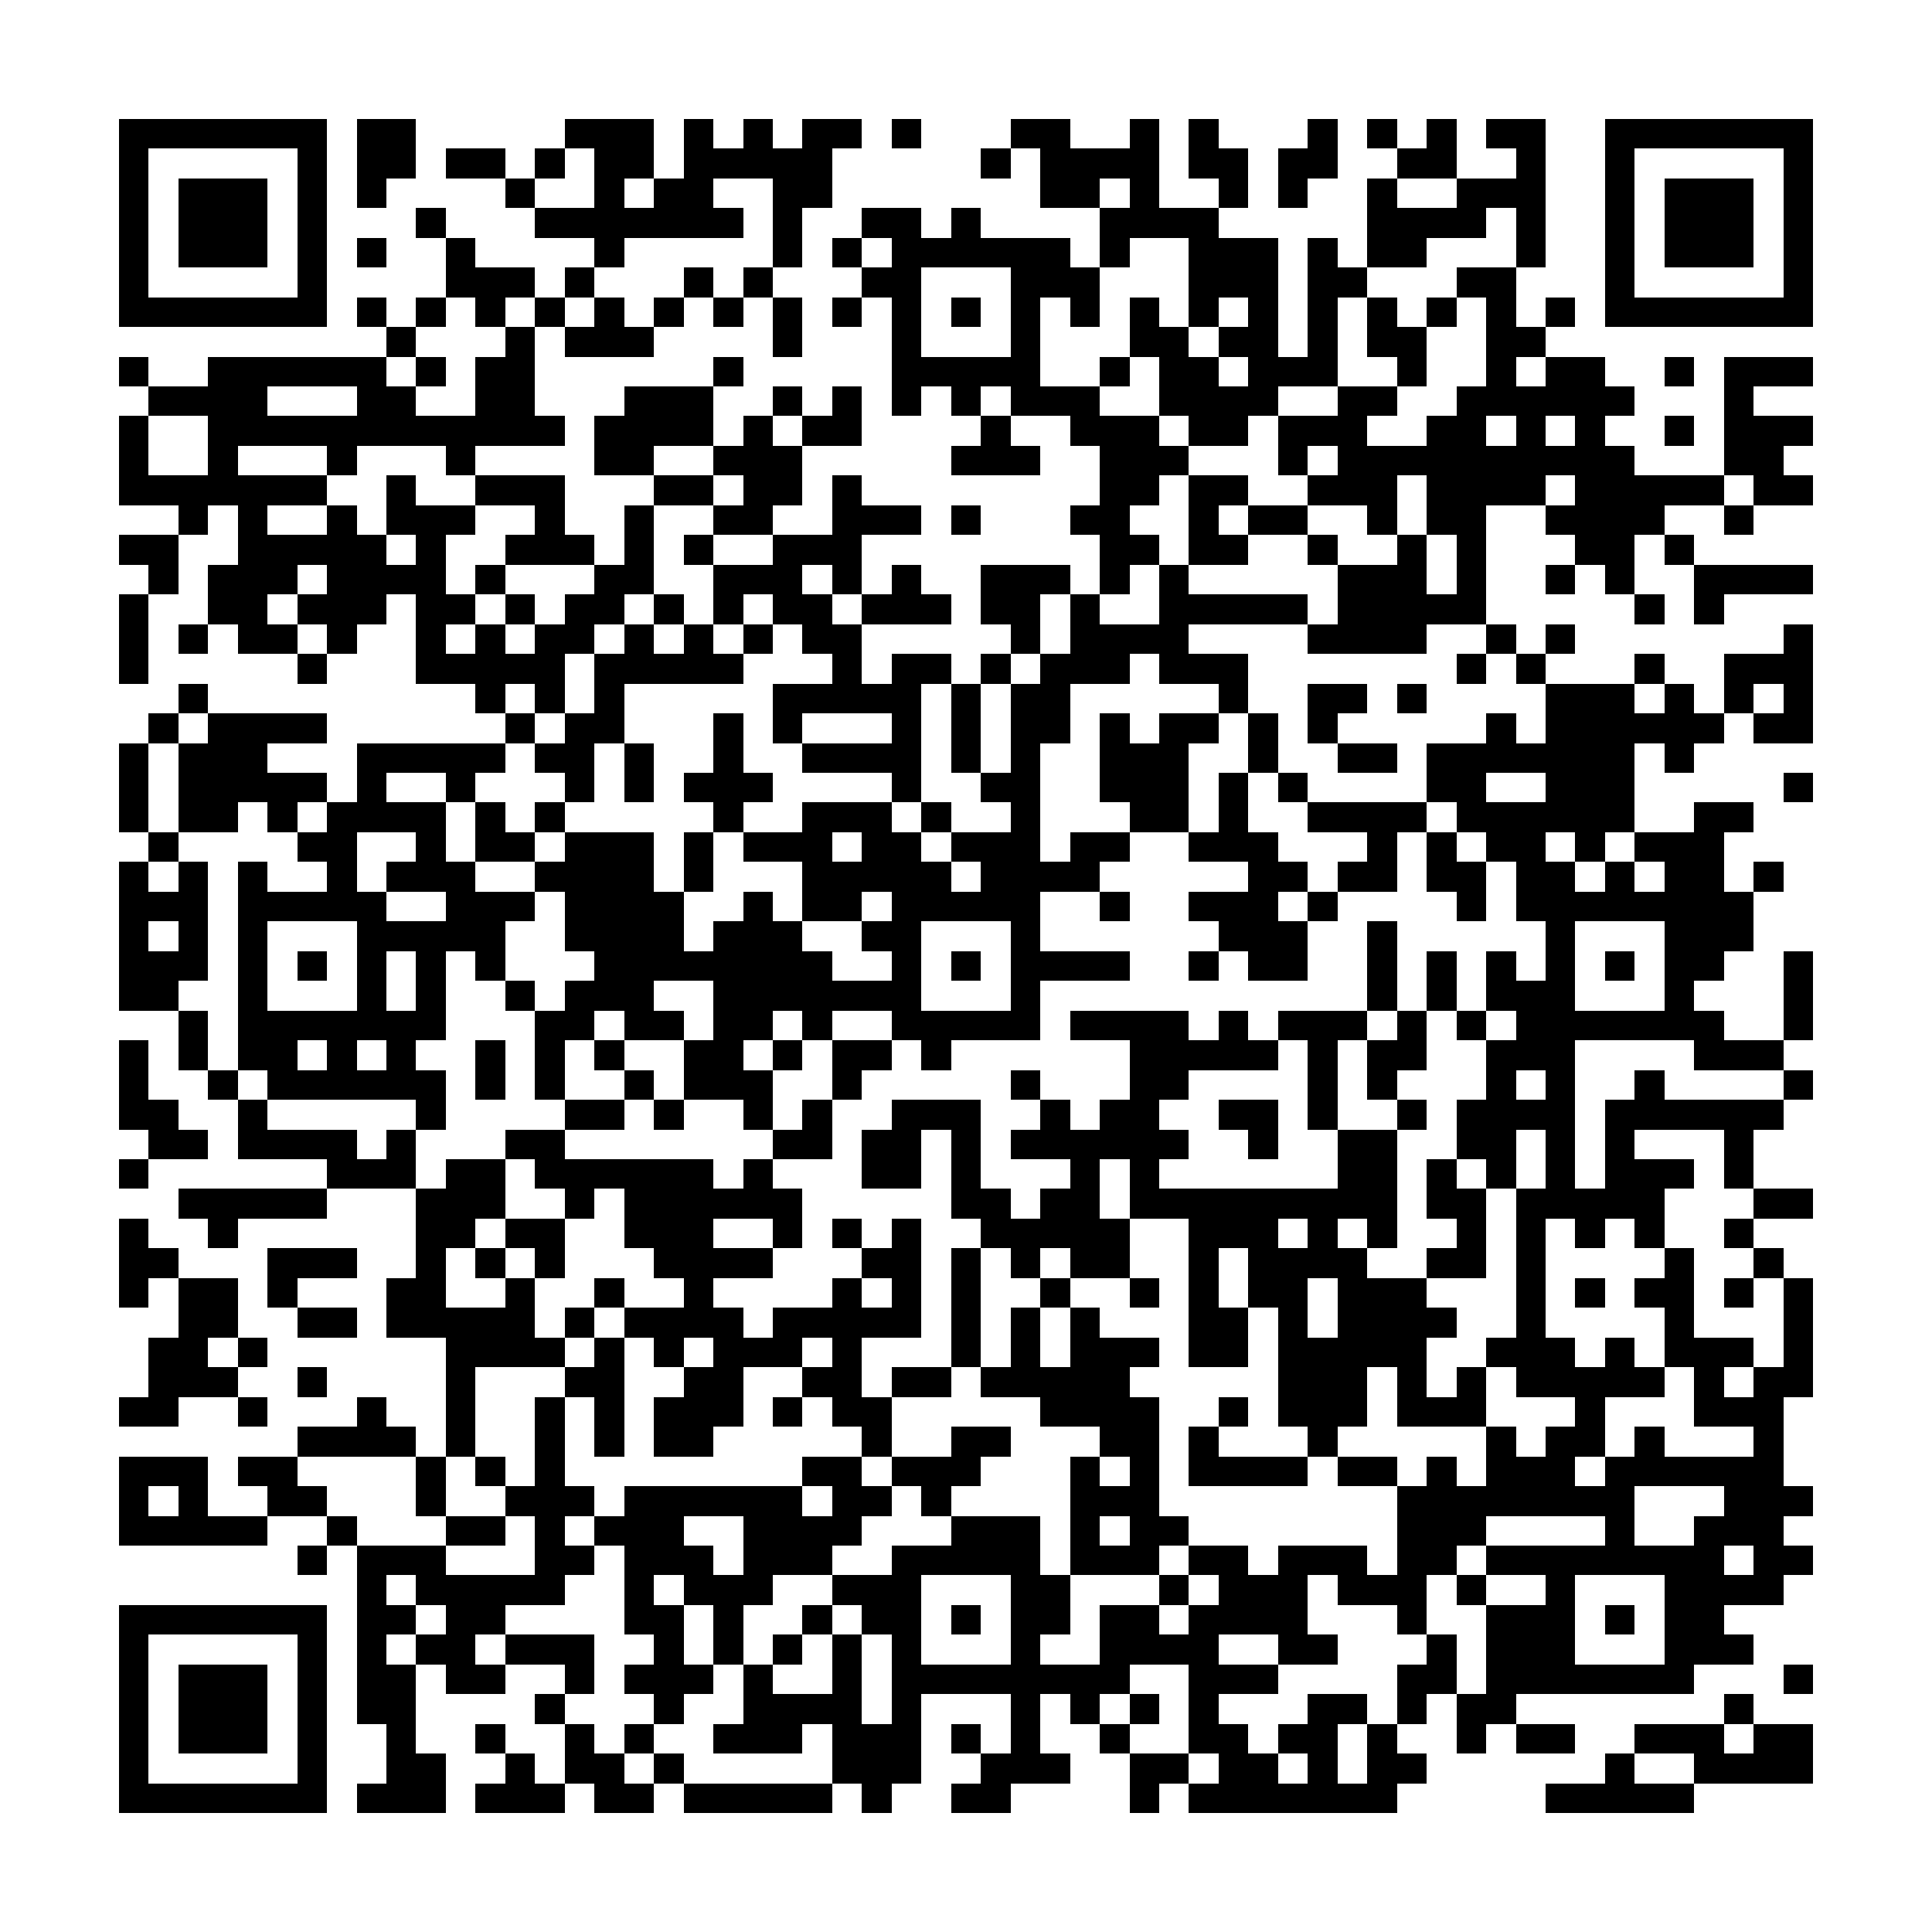
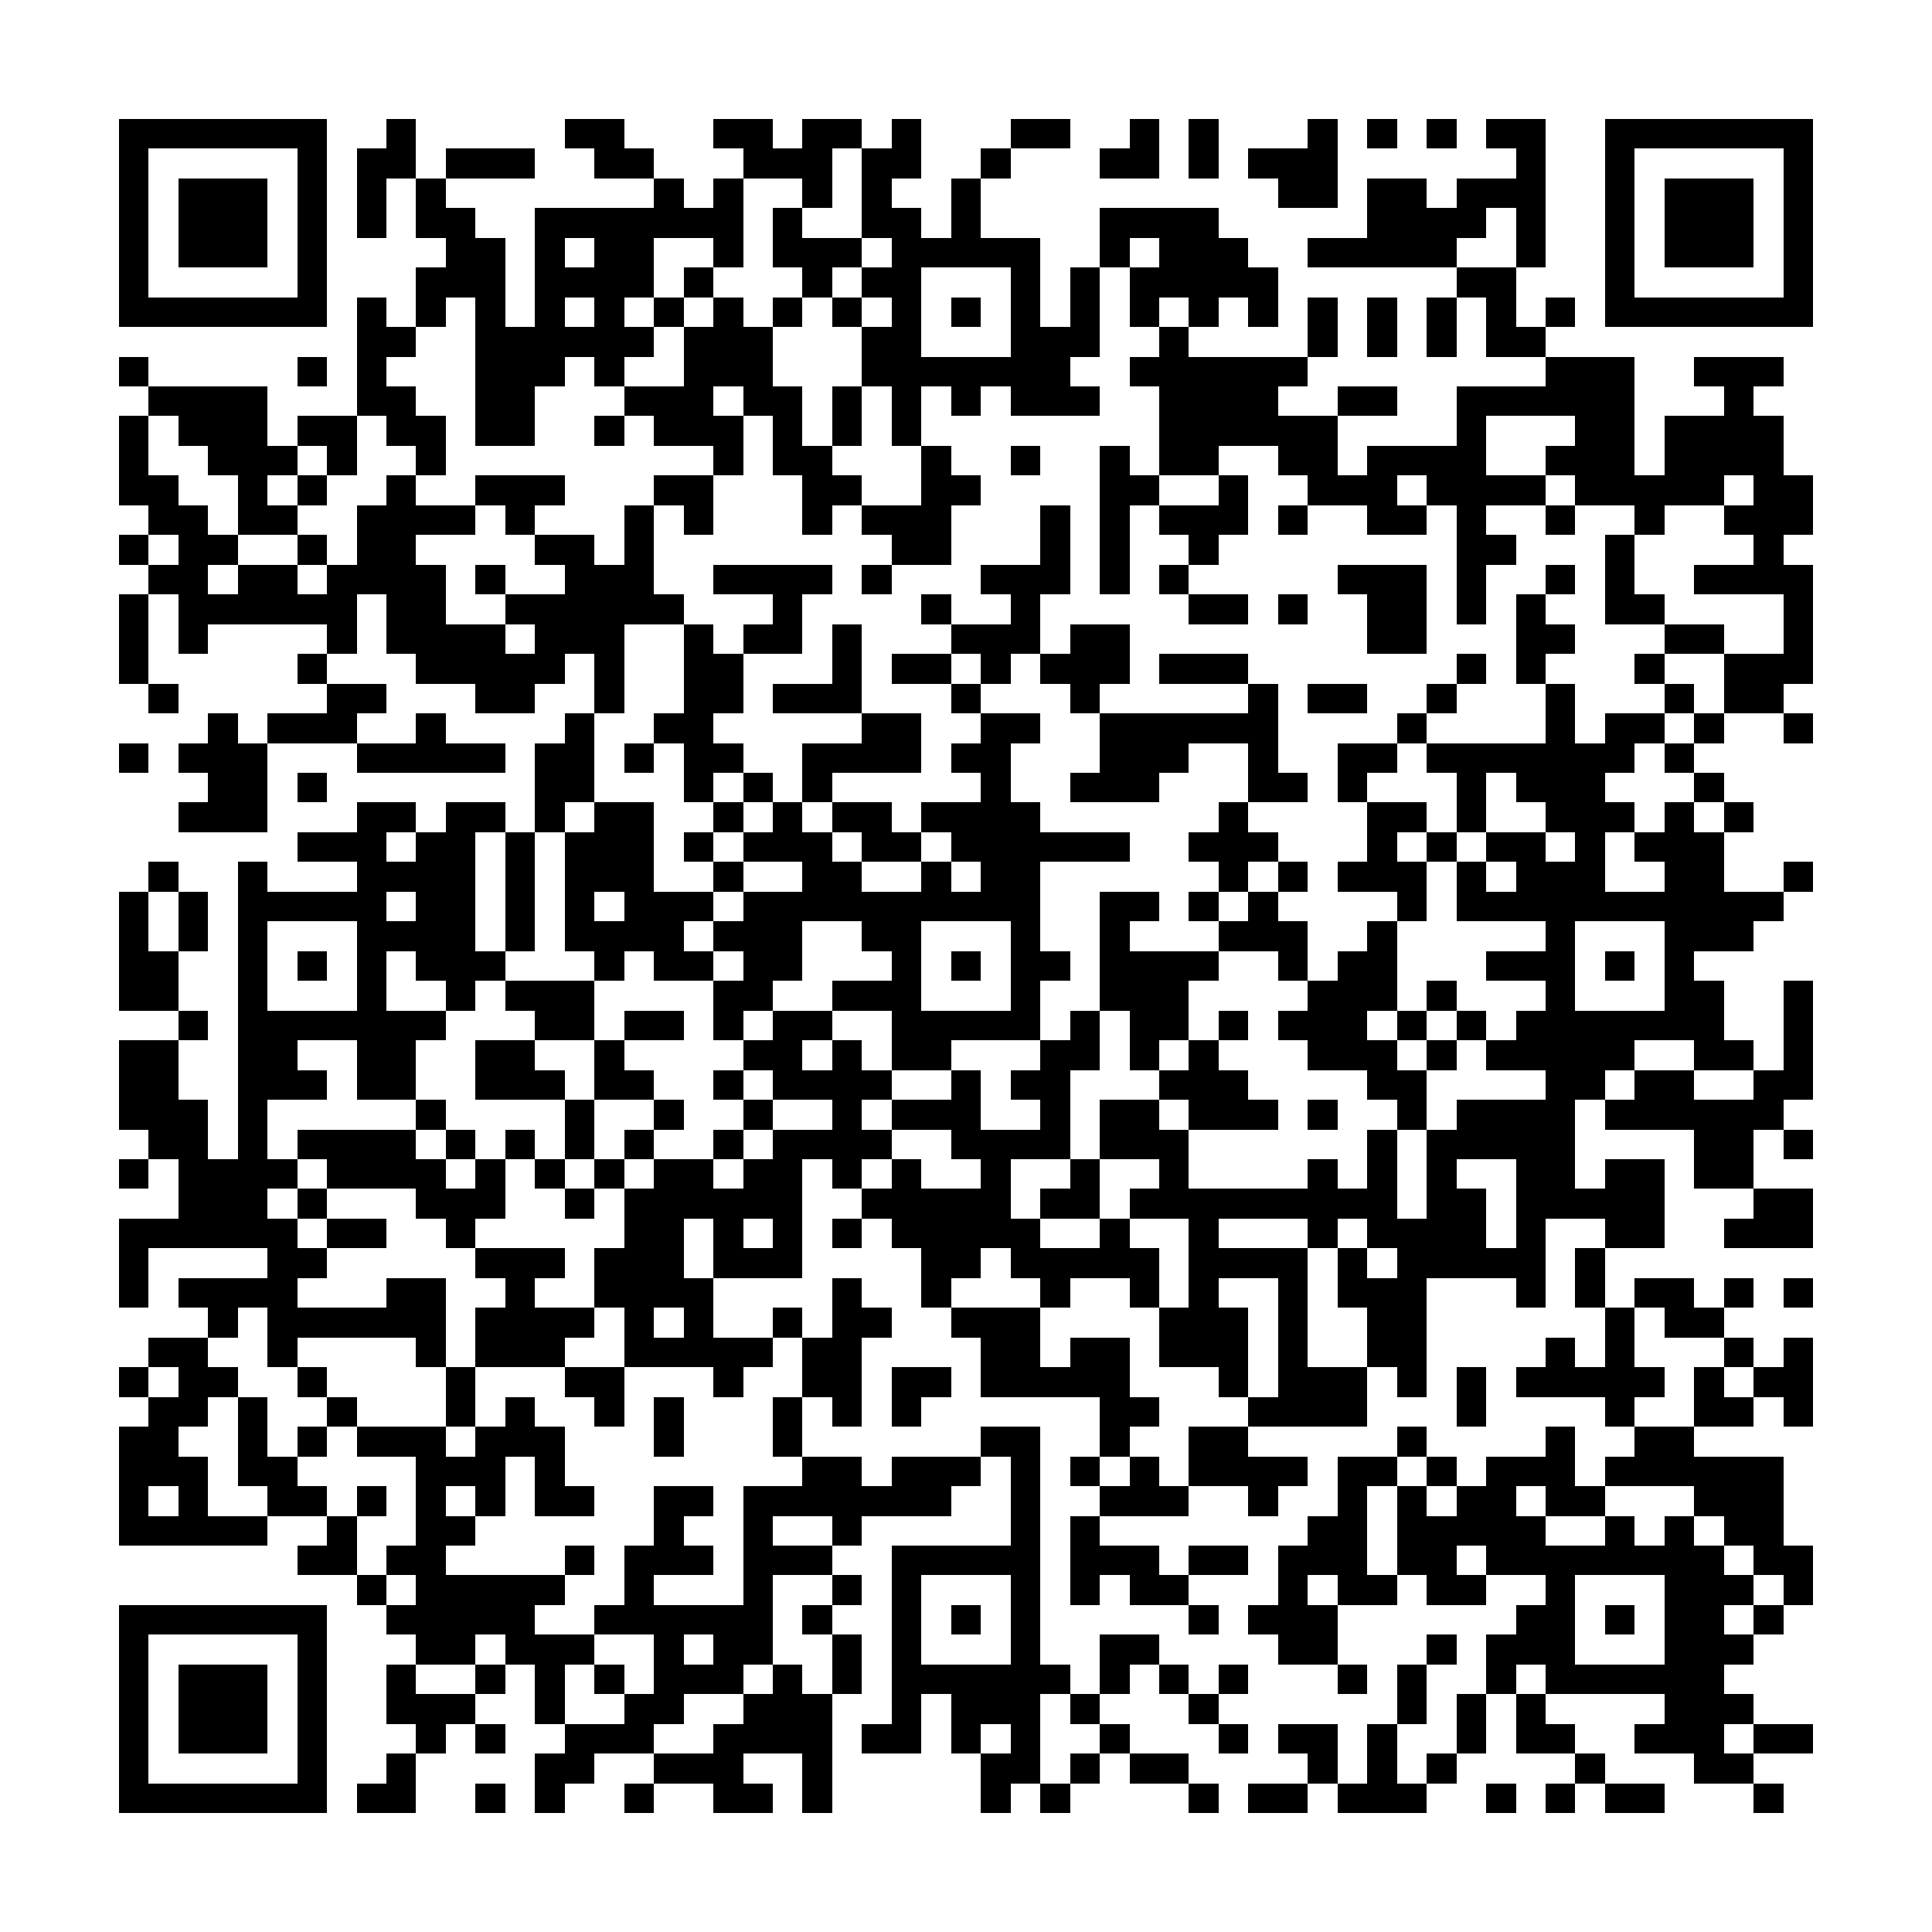
<svg xmlns="http://www.w3.org/2000/svg" viewBox="0 0 65 65" shape-rendering="crispEdges">
  <path fill="#ffffff" d="M0 0h65v65H0z" />
-   <path stroke="#000000" d="M4 4.5h7m1 0h2m5 0h3m1 0h1m1 0h1m1 0h2m1 0h1m3 0h2m2 0h1m1 0h1m3 0h1m1 0h1m1 0h1m1 0h2m2 0h7M4 5.5h1m5 0h1m1 0h2m1 0h2m1 0h1m1 0h2m1 0h5m5 0h1m1 0h4m1 0h2m1 0h2m2 0h2m2 0h1m2 0h1m5 0h1M4 6.5h1m1 0h3m1 0h1m1 0h1m4 0h1m2 0h1m1 0h2m2 0h2m7 0h2m1 0h1m2 0h1m1 0h1m2 0h1m2 0h3m2 0h1m1 0h3m1 0h1M4 7.5h1m1 0h3m1 0h1m3 0h1m3 0h7m1 0h1m2 0h2m1 0h1m4 0h4m5 0h4m1 0h1m2 0h1m1 0h3m1 0h1M4 8.5h1m1 0h3m1 0h1m1 0h1m2 0h1m4 0h1m5 0h1m1 0h1m1 0h6m1 0h1m2 0h3m1 0h1m1 0h2m3 0h1m2 0h1m1 0h3m1 0h1M4 9.5h1m5 0h1m4 0h3m1 0h1m3 0h1m1 0h1m3 0h2m3 0h3m3 0h3m1 0h2m3 0h2m3 0h1m5 0h1M4 10.5h7m1 0h1m1 0h1m1 0h1m1 0h1m1 0h1m1 0h1m1 0h1m1 0h1m1 0h1m1 0h1m1 0h1m1 0h1m1 0h1m1 0h1m1 0h1m1 0h1m1 0h1m1 0h1m1 0h1m1 0h1m1 0h1m1 0h7M13 11.5h1m3 0h1m1 0h3m4 0h1m3 0h1m3 0h1m3 0h2m1 0h2m1 0h1m1 0h2m2 0h2M4 12.5h1m2 0h6m1 0h1m1 0h2m6 0h1m5 0h5m2 0h1m1 0h2m1 0h3m2 0h1m2 0h1m1 0h2m2 0h1m1 0h3M5 13.5h4m3 0h2m2 0h2m3 0h3m2 0h1m1 0h1m1 0h1m1 0h1m1 0h3m2 0h4m2 0h2m2 0h6m3 0h1M4 14.5h1m2 0h12m1 0h4m1 0h1m1 0h2m4 0h1m2 0h3m1 0h2m1 0h3m2 0h2m1 0h1m1 0h1m2 0h1m1 0h3M4 15.5h1m2 0h1m3 0h1m3 0h1m4 0h2m2 0h3m5 0h3m2 0h3m3 0h1m1 0h10m3 0h2M4 16.5h7m2 0h1m2 0h3m3 0h2m1 0h2m1 0h1m8 0h2m1 0h2m2 0h3m1 0h4m1 0h5m1 0h2M6 17.5h1m1 0h1m2 0h1m1 0h3m2 0h1m2 0h1m2 0h2m2 0h3m1 0h1m3 0h2m2 0h1m1 0h2m2 0h1m1 0h2m2 0h4m2 0h1M4 18.5h2m2 0h5m1 0h1m2 0h3m1 0h1m1 0h1m2 0h3m8 0h2m1 0h2m2 0h1m2 0h1m1 0h1m3 0h2m1 0h1M5 19.5h1m1 0h3m1 0h4m1 0h1m3 0h2m2 0h3m1 0h1m1 0h1m2 0h3m1 0h1m1 0h1m5 0h3m1 0h1m2 0h1m1 0h1m2 0h4M4 20.5h1m2 0h2m1 0h3m1 0h2m1 0h1m1 0h2m1 0h1m1 0h1m1 0h2m1 0h3m1 0h2m1 0h1m2 0h5m1 0h5m5 0h1m1 0h1M4 21.5h1m1 0h1m1 0h2m1 0h1m2 0h1m1 0h1m1 0h2m1 0h1m1 0h1m1 0h1m1 0h2m5 0h1m1 0h4m4 0h4m2 0h1m1 0h1m7 0h1M4 22.5h1m5 0h1m3 0h5m1 0h5m3 0h1m1 0h2m1 0h1m1 0h3m1 0h3m7 0h1m1 0h1m3 0h1m2 0h3M6 23.5h1m9 0h1m1 0h1m1 0h1m5 0h5m1 0h1m1 0h2m5 0h1m2 0h2m1 0h1m4 0h3m1 0h1m1 0h1m1 0h1M5 24.5h1m1 0h4m6 0h1m1 0h2m3 0h1m1 0h1m3 0h1m1 0h1m1 0h2m1 0h1m1 0h2m1 0h1m1 0h1m5 0h1m1 0h6m1 0h2M4 25.5h1m1 0h3m3 0h5m1 0h2m1 0h1m2 0h1m2 0h4m1 0h1m1 0h1m2 0h3m2 0h1m2 0h2m1 0h7m1 0h1M4 26.5h1m1 0h5m1 0h1m2 0h1m3 0h1m1 0h1m1 0h3m4 0h1m2 0h2m2 0h3m1 0h1m1 0h1m4 0h2m2 0h3m5 0h1M4 27.5h1m1 0h2m1 0h1m1 0h4m1 0h1m1 0h1m5 0h1m2 0h3m1 0h1m2 0h1m3 0h2m1 0h1m2 0h4m1 0h6m2 0h2M5 28.5h1m4 0h2m2 0h1m1 0h2m1 0h3m1 0h1m1 0h3m1 0h2m1 0h3m1 0h2m2 0h3m3 0h1m1 0h1m1 0h2m1 0h1m1 0h3M4 29.5h1m1 0h1m1 0h1m2 0h1m1 0h3m2 0h4m1 0h1m3 0h5m1 0h4m5 0h2m1 0h2m1 0h2m1 0h2m1 0h1m1 0h2m1 0h1M4 30.5h3m1 0h5m2 0h3m1 0h4m2 0h1m1 0h2m1 0h5m2 0h1m2 0h3m1 0h1m4 0h1m1 0h8M4 31.5h1m1 0h1m1 0h1m3 0h5m2 0h4m1 0h3m2 0h2m3 0h1m6 0h3m2 0h1m5 0h1m3 0h3M4 32.5h3m1 0h1m1 0h1m1 0h1m1 0h1m1 0h1m3 0h8m2 0h1m1 0h1m1 0h4m2 0h1m1 0h2m2 0h1m1 0h1m1 0h1m1 0h1m1 0h1m1 0h2m2 0h1M4 33.5h2m2 0h1m3 0h1m1 0h1m2 0h1m1 0h3m2 0h7m3 0h1m11 0h1m1 0h1m1 0h3m3 0h1m3 0h1M6 34.5h1m1 0h7m3 0h2m1 0h2m1 0h2m1 0h1m2 0h5m1 0h4m1 0h1m1 0h3m1 0h1m1 0h1m1 0h7m2 0h1M4 35.5h1m1 0h1m1 0h2m1 0h1m1 0h1m2 0h1m1 0h1m1 0h1m2 0h2m1 0h1m1 0h2m1 0h1m6 0h5m1 0h1m1 0h2m2 0h3m4 0h3M4 36.5h1m2 0h1m1 0h6m1 0h1m1 0h1m2 0h1m1 0h3m2 0h1m5 0h1m3 0h2m4 0h1m1 0h1m3 0h1m1 0h1m2 0h1m4 0h1M4 37.5h2m2 0h1m5 0h1m4 0h2m1 0h1m2 0h1m1 0h1m2 0h3m2 0h1m1 0h2m2 0h2m1 0h1m2 0h1m1 0h4m1 0h6M5 38.5h2m1 0h4m1 0h1m3 0h2m7 0h2m1 0h2m1 0h1m1 0h6m2 0h1m2 0h2m2 0h2m1 0h1m1 0h1m3 0h1M4 39.5h1m6 0h3m1 0h2m1 0h6m1 0h1m3 0h2m1 0h1m3 0h1m1 0h1m6 0h2m1 0h1m1 0h1m1 0h1m1 0h3m1 0h1M6 40.5h5m3 0h3m2 0h1m1 0h6m5 0h2m1 0h2m1 0h9m1 0h2m1 0h5m3 0h2M4 41.5h1m2 0h1m6 0h2m1 0h2m2 0h3m2 0h1m1 0h1m1 0h1m2 0h5m2 0h3m1 0h1m1 0h1m2 0h1m1 0h1m1 0h1m1 0h1m2 0h1M4 42.5h2m3 0h3m2 0h1m1 0h1m1 0h1m3 0h4m3 0h2m1 0h1m1 0h1m1 0h2m2 0h1m1 0h4m2 0h2m1 0h1m4 0h1m2 0h1M4 43.5h1m1 0h2m1 0h1m3 0h2m2 0h1m2 0h1m2 0h1m4 0h1m1 0h1m1 0h1m2 0h1m2 0h1m1 0h1m1 0h2m1 0h3m3 0h1m1 0h1m1 0h2m1 0h1m1 0h1M6 44.5h2m2 0h2m1 0h5m1 0h1m1 0h4m1 0h5m1 0h1m1 0h1m1 0h1m3 0h2m1 0h1m1 0h4m2 0h1m4 0h1m3 0h1M5 45.5h2m1 0h1m6 0h4m1 0h1m1 0h1m1 0h3m1 0h1m3 0h1m1 0h1m1 0h3m1 0h2m1 0h5m2 0h3m1 0h1m1 0h3m1 0h1M5 46.5h3m2 0h1m4 0h1m3 0h2m2 0h2m2 0h2m1 0h2m1 0h5m5 0h3m1 0h1m1 0h1m1 0h5m1 0h1m1 0h2M4 47.5h2m2 0h1m3 0h1m2 0h1m2 0h1m1 0h1m1 0h3m1 0h1m1 0h2m5 0h4m2 0h1m1 0h3m1 0h3m3 0h1m3 0h3M10 48.5h4m1 0h1m2 0h1m1 0h1m1 0h2m5 0h1m2 0h2m3 0h2m1 0h1m3 0h1m5 0h1m1 0h2m1 0h1m3 0h1M4 49.5h3m1 0h2m4 0h1m1 0h1m1 0h1m8 0h2m1 0h3m3 0h1m1 0h1m1 0h4m1 0h2m1 0h1m1 0h3m1 0h6M4 50.5h1m1 0h1m2 0h2m3 0h1m2 0h3m1 0h6m1 0h2m1 0h1m4 0h3m8 0h8m3 0h3M4 51.5h5m2 0h1m3 0h2m1 0h1m1 0h3m2 0h4m3 0h3m1 0h1m1 0h2m7 0h3m4 0h1m2 0h3M10 52.5h1m1 0h3m3 0h2m1 0h3m1 0h3m2 0h5m1 0h3m1 0h2m1 0h3m1 0h2m1 0h8m1 0h2M12 53.5h1m1 0h5m2 0h1m1 0h3m2 0h3m3 0h2m3 0h1m1 0h3m1 0h3m1 0h1m2 0h1m3 0h4M4 54.5h7m1 0h2m1 0h2m4 0h2m1 0h1m2 0h1m1 0h2m1 0h1m1 0h2m1 0h2m1 0h4m3 0h1m2 0h3m1 0h1m1 0h2M4 55.5h1m5 0h1m1 0h1m1 0h2m1 0h3m2 0h1m1 0h1m1 0h1m1 0h1m1 0h1m3 0h1m2 0h4m2 0h2m3 0h1m1 0h3m3 0h3M4 56.5h1m1 0h3m1 0h1m1 0h2m1 0h2m2 0h1m1 0h3m1 0h1m2 0h1m1 0h8m2 0h3m4 0h2m1 0h7m3 0h1M4 57.5h1m1 0h3m1 0h1m1 0h2m4 0h1m3 0h1m2 0h4m1 0h1m3 0h1m1 0h1m1 0h1m1 0h1m3 0h2m1 0h1m1 0h2m7 0h1M4 58.5h1m1 0h3m1 0h1m2 0h1m2 0h1m2 0h1m1 0h1m2 0h3m1 0h3m1 0h1m1 0h1m2 0h1m2 0h2m1 0h2m1 0h1m2 0h1m1 0h2m2 0h3m1 0h2M4 59.5h1m5 0h1m2 0h2m2 0h1m1 0h2m1 0h1m5 0h3m2 0h3m2 0h2m1 0h2m1 0h1m1 0h2m6 0h1m2 0h4M4 60.5h7m1 0h3m1 0h3m1 0h2m1 0h5m1 0h1m2 0h2m4 0h1m1 0h7m5 0h5" />
+   <path stroke="#000000" d="M4 4.5h7m2 0h1m5 0h2m3 0h2m1 0h2m1 0h1m3 0h2m2 0h1m1 0h1m3 0h1m1 0h1m1 0h1m1 0h2m2 0h7M4 5.5h1m5 0h1m1 0h2m1 0h3m2 0h2m3 0h3m1 0h2m2 0h1m3 0h2m1 0h1m1 0h3m6 0h1m2 0h1m5 0h1M4 6.5h1m1 0h3m1 0h1m1 0h1m1 0h1m7 0h1m1 0h1m2 0h1m1 0h1m2 0h1m10 0h2m1 0h2m1 0h3m2 0h1m1 0h3m1 0h1M4 7.5h1m1 0h3m1 0h1m1 0h1m1 0h2m2 0h7m1 0h1m2 0h2m1 0h1m4 0h4m5 0h4m1 0h1m2 0h1m1 0h3m1 0h1M4 8.5h1m1 0h3m1 0h1m4 0h2m1 0h1m1 0h2m2 0h1m1 0h3m1 0h5m2 0h1m1 0h3m2 0h5m2 0h1m2 0h1m1 0h3m1 0h1M4 9.5h1m5 0h1m3 0h3m1 0h4m1 0h1m3 0h1m1 0h2m3 0h1m1 0h1m1 0h5m6 0h2m3 0h1m5 0h1M4 10.5h7m1 0h1m1 0h1m1 0h1m1 0h1m1 0h1m1 0h1m1 0h1m1 0h1m1 0h1m1 0h1m1 0h1m1 0h1m1 0h1m1 0h1m1 0h1m1 0h1m1 0h1m1 0h1m1 0h1m1 0h1m1 0h1m1 0h7M12 11.5h2m2 0h6m1 0h3m3 0h2m3 0h3m2 0h1m4 0h1m1 0h1m1 0h1m1 0h2M4 12.5h1m5 0h1m1 0h1m3 0h3m1 0h1m2 0h3m3 0h7m2 0h6m8 0h3m2 0h3M5 13.5h4m3 0h2m2 0h2m3 0h3m1 0h2m1 0h1m1 0h1m1 0h1m1 0h3m2 0h4m2 0h2m2 0h6m3 0h1M4 14.5h1m1 0h3m1 0h2m1 0h2m1 0h2m2 0h1m1 0h3m1 0h1m1 0h1m1 0h1m8 0h6m4 0h1m3 0h2m1 0h4M4 15.5h1m2 0h3m1 0h1m2 0h1m9 0h1m1 0h2m3 0h1m2 0h1m2 0h1m1 0h2m2 0h2m1 0h4m2 0h3m1 0h4M4 16.5h2m2 0h1m1 0h1m2 0h1m2 0h3m3 0h2m3 0h2m2 0h2m4 0h2m2 0h1m2 0h3m1 0h4m1 0h5m1 0h2M5 17.5h2m1 0h2m2 0h4m1 0h1m3 0h1m1 0h1m3 0h1m1 0h3m3 0h1m1 0h1m1 0h3m1 0h1m2 0h2m1 0h1m2 0h1m2 0h1m2 0h3M4 18.5h1m1 0h2m2 0h1m1 0h2m4 0h2m1 0h1m8 0h2m3 0h1m1 0h1m2 0h1m8 0h2m3 0h1m4 0h1M5 19.5h2m1 0h2m1 0h4m1 0h1m2 0h3m2 0h4m1 0h1m3 0h3m1 0h1m1 0h1m5 0h3m1 0h1m2 0h1m1 0h1m2 0h4M4 20.5h1m1 0h6m1 0h2m2 0h6m3 0h1m4 0h1m2 0h1m5 0h2m1 0h1m2 0h2m1 0h1m1 0h1m2 0h2m4 0h1M4 21.5h1m1 0h1m4 0h1m1 0h4m1 0h3m2 0h1m1 0h2m1 0h1m3 0h3m1 0h2m8 0h2m3 0h2m3 0h2m2 0h1M4 22.5h1m5 0h1m3 0h5m1 0h1m2 0h2m3 0h1m1 0h2m1 0h1m1 0h3m1 0h3m7 0h1m1 0h1m3 0h1m2 0h3M5 23.5h1m5 0h2m3 0h2m2 0h1m2 0h2m1 0h3m3 0h1m3 0h1m5 0h1m1 0h2m2 0h1m3 0h1m3 0h1m1 0h2M7 24.5h1m1 0h3m2 0h1m4 0h1m2 0h2m5 0h2m2 0h2m2 0h6m4 0h1m4 0h1m1 0h2m1 0h1m2 0h1M4 25.5h1m1 0h3m3 0h5m1 0h2m1 0h1m1 0h2m2 0h4m1 0h2m3 0h3m2 0h1m2 0h2m1 0h7m1 0h1M7 26.5h2m1 0h1m7 0h2m3 0h1m1 0h1m1 0h1m5 0h1m2 0h3m3 0h2m1 0h1m3 0h1m1 0h3m3 0h1M6 27.5h3m3 0h2m1 0h2m1 0h1m1 0h2m2 0h1m1 0h1m1 0h2m1 0h4m6 0h1m4 0h2m1 0h1m2 0h3m1 0h1m1 0h1M10 28.5h3m1 0h2m1 0h1m1 0h3m1 0h1m1 0h3m1 0h2m1 0h6m2 0h3m3 0h1m1 0h1m1 0h2m1 0h1m1 0h3M5 29.5h1m2 0h1m3 0h4m1 0h1m1 0h3m2 0h1m2 0h2m2 0h1m1 0h2m6 0h1m1 0h1m1 0h3m1 0h1m1 0h3m2 0h2m2 0h1M4 30.5h1m1 0h1m1 0h5m1 0h2m1 0h1m1 0h1m1 0h3m1 0h10m2 0h2m1 0h1m1 0h1m4 0h1m1 0h11M4 31.5h1m1 0h1m1 0h1m3 0h4m1 0h1m1 0h4m1 0h3m2 0h2m3 0h1m2 0h1m3 0h3m2 0h1m5 0h1m3 0h3M4 32.5h2m2 0h1m1 0h1m1 0h1m1 0h3m3 0h1m1 0h2m1 0h2m3 0h1m1 0h1m1 0h2m1 0h4m2 0h1m1 0h2m3 0h3m1 0h1m1 0h1M4 33.5h2m2 0h1m3 0h1m2 0h1m1 0h3m4 0h2m2 0h3m3 0h1m2 0h3m4 0h3m1 0h1m3 0h1m3 0h2m2 0h1M6 34.5h1m1 0h7m3 0h2m1 0h2m1 0h1m1 0h2m2 0h5m1 0h1m1 0h2m1 0h1m1 0h3m1 0h1m1 0h1m1 0h7m2 0h1M4 35.5h2m2 0h2m2 0h2m2 0h2m2 0h1m4 0h2m1 0h1m1 0h2m3 0h2m1 0h1m1 0h1m3 0h3m1 0h1m1 0h5m2 0h2m1 0h1M4 36.5h2m2 0h3m1 0h2m2 0h3m1 0h2m2 0h1m1 0h4m2 0h1m1 0h2m3 0h3m4 0h2m4 0h2m1 0h2m2 0h2M4 37.5h3m1 0h1m5 0h1m4 0h1m2 0h1m2 0h1m2 0h1m1 0h3m2 0h1m1 0h2m1 0h3m1 0h1m2 0h1m1 0h4m1 0h6M5 38.5h2m1 0h1m1 0h4m1 0h1m1 0h1m1 0h1m1 0h1m2 0h1m1 0h4m2 0h4m1 0h3m6 0h1m1 0h5m4 0h2m1 0h1M4 39.5h1m1 0h4m1 0h4m1 0h1m1 0h1m1 0h1m1 0h2m1 0h2m1 0h1m1 0h1m2 0h1m2 0h1m2 0h1m4 0h1m1 0h1m1 0h1m2 0h2m1 0h2m1 0h2M6 40.5h3m1 0h1m3 0h3m2 0h1m1 0h6m2 0h5m1 0h2m1 0h9m1 0h2m1 0h5m3 0h2M4 41.5h6m1 0h2m2 0h1m5 0h2m1 0h1m1 0h1m1 0h1m1 0h5m2 0h1m2 0h1m3 0h1m1 0h4m1 0h1m2 0h2m2 0h3M4 42.5h1m4 0h2m5 0h3m1 0h3m1 0h3m4 0h2m1 0h5m1 0h4m1 0h1m1 0h5m1 0h1M4 43.5h1m1 0h4m3 0h2m2 0h1m2 0h4m4 0h1m2 0h1m3 0h1m2 0h1m1 0h1m2 0h1m1 0h3m3 0h1m1 0h1m1 0h2m1 0h1m1 0h1M7 44.5h1m1 0h6m1 0h4m1 0h1m1 0h1m2 0h1m1 0h2m2 0h3m4 0h3m1 0h1m2 0h2m6 0h1m1 0h2M5 45.5h2m2 0h1m4 0h1m1 0h3m2 0h5m1 0h2m4 0h2m1 0h2m1 0h3m1 0h1m2 0h2m4 0h1m1 0h1m3 0h1m1 0h1M4 46.5h1m1 0h2m2 0h1m4 0h1m3 0h2m3 0h1m2 0h2m1 0h2m1 0h5m3 0h1m1 0h3m1 0h1m1 0h1m1 0h5m1 0h1m1 0h2M5 47.5h2m1 0h1m2 0h1m3 0h1m1 0h1m2 0h1m1 0h1m3 0h1m1 0h1m1 0h1m6 0h2m3 0h4m3 0h1m4 0h1m2 0h2m1 0h1M4 48.5h2m2 0h1m1 0h1m1 0h3m1 0h3m3 0h1m3 0h1m6 0h2m2 0h1m2 0h2m5 0h1m4 0h1m2 0h2M4 49.5h3m1 0h2m4 0h3m1 0h1m8 0h2m1 0h3m1 0h1m1 0h1m1 0h1m1 0h4m1 0h2m1 0h1m1 0h3m1 0h6M4 50.5h1m1 0h1m2 0h2m1 0h1m1 0h1m1 0h1m1 0h2m2 0h2m1 0h7m2 0h1m2 0h3m2 0h1m2 0h1m1 0h1m1 0h2m1 0h2m3 0h3M4 51.5h5m2 0h1m2 0h2m6 0h1m2 0h1m2 0h1m5 0h1m1 0h1m7 0h2m1 0h5m2 0h1m1 0h1m1 0h2M10 52.5h2m1 0h2m4 0h1m1 0h3m1 0h3m2 0h5m1 0h3m1 0h2m1 0h3m1 0h2m1 0h8m1 0h2M12 53.5h1m1 0h5m2 0h1m3 0h1m2 0h1m1 0h1m3 0h1m1 0h1m1 0h2m3 0h1m1 0h2m1 0h2m2 0h1m3 0h3m1 0h1M4 54.5h7m2 0h5m2 0h6m1 0h1m2 0h1m1 0h1m1 0h1m5 0h1m1 0h3m6 0h2m1 0h1m1 0h2m1 0h1M4 55.5h1m5 0h1m3 0h2m1 0h3m2 0h1m1 0h2m2 0h1m1 0h1m3 0h1m2 0h2m4 0h2m3 0h1m1 0h3m3 0h3M4 56.5h1m1 0h3m1 0h1m2 0h1m2 0h1m1 0h1m1 0h1m1 0h3m1 0h1m1 0h1m1 0h6m1 0h1m1 0h1m1 0h1m3 0h1m1 0h1m2 0h1m1 0h6M4 57.5h1m1 0h3m1 0h1m2 0h3m2 0h1m2 0h2m2 0h3m2 0h1m1 0h3m1 0h1m3 0h1m6 0h1m1 0h1m1 0h1m4 0h3M4 58.5h1m1 0h3m1 0h1m3 0h1m1 0h1m2 0h3m2 0h4m1 0h2m1 0h1m1 0h1m2 0h1m3 0h1m1 0h2m1 0h1m2 0h1m1 0h2m2 0h3m1 0h2M4 59.5h1m5 0h1m2 0h1m4 0h2m2 0h3m2 0h1m5 0h2m1 0h1m1 0h2m4 0h1m1 0h1m1 0h1m4 0h1m3 0h2M4 60.5h7m1 0h2m2 0h1m1 0h1m2 0h1m2 0h2m1 0h1m5 0h1m1 0h1m4 0h1m1 0h2m1 0h3m2 0h1m1 0h1m1 0h2m3 0h1" />
</svg>
